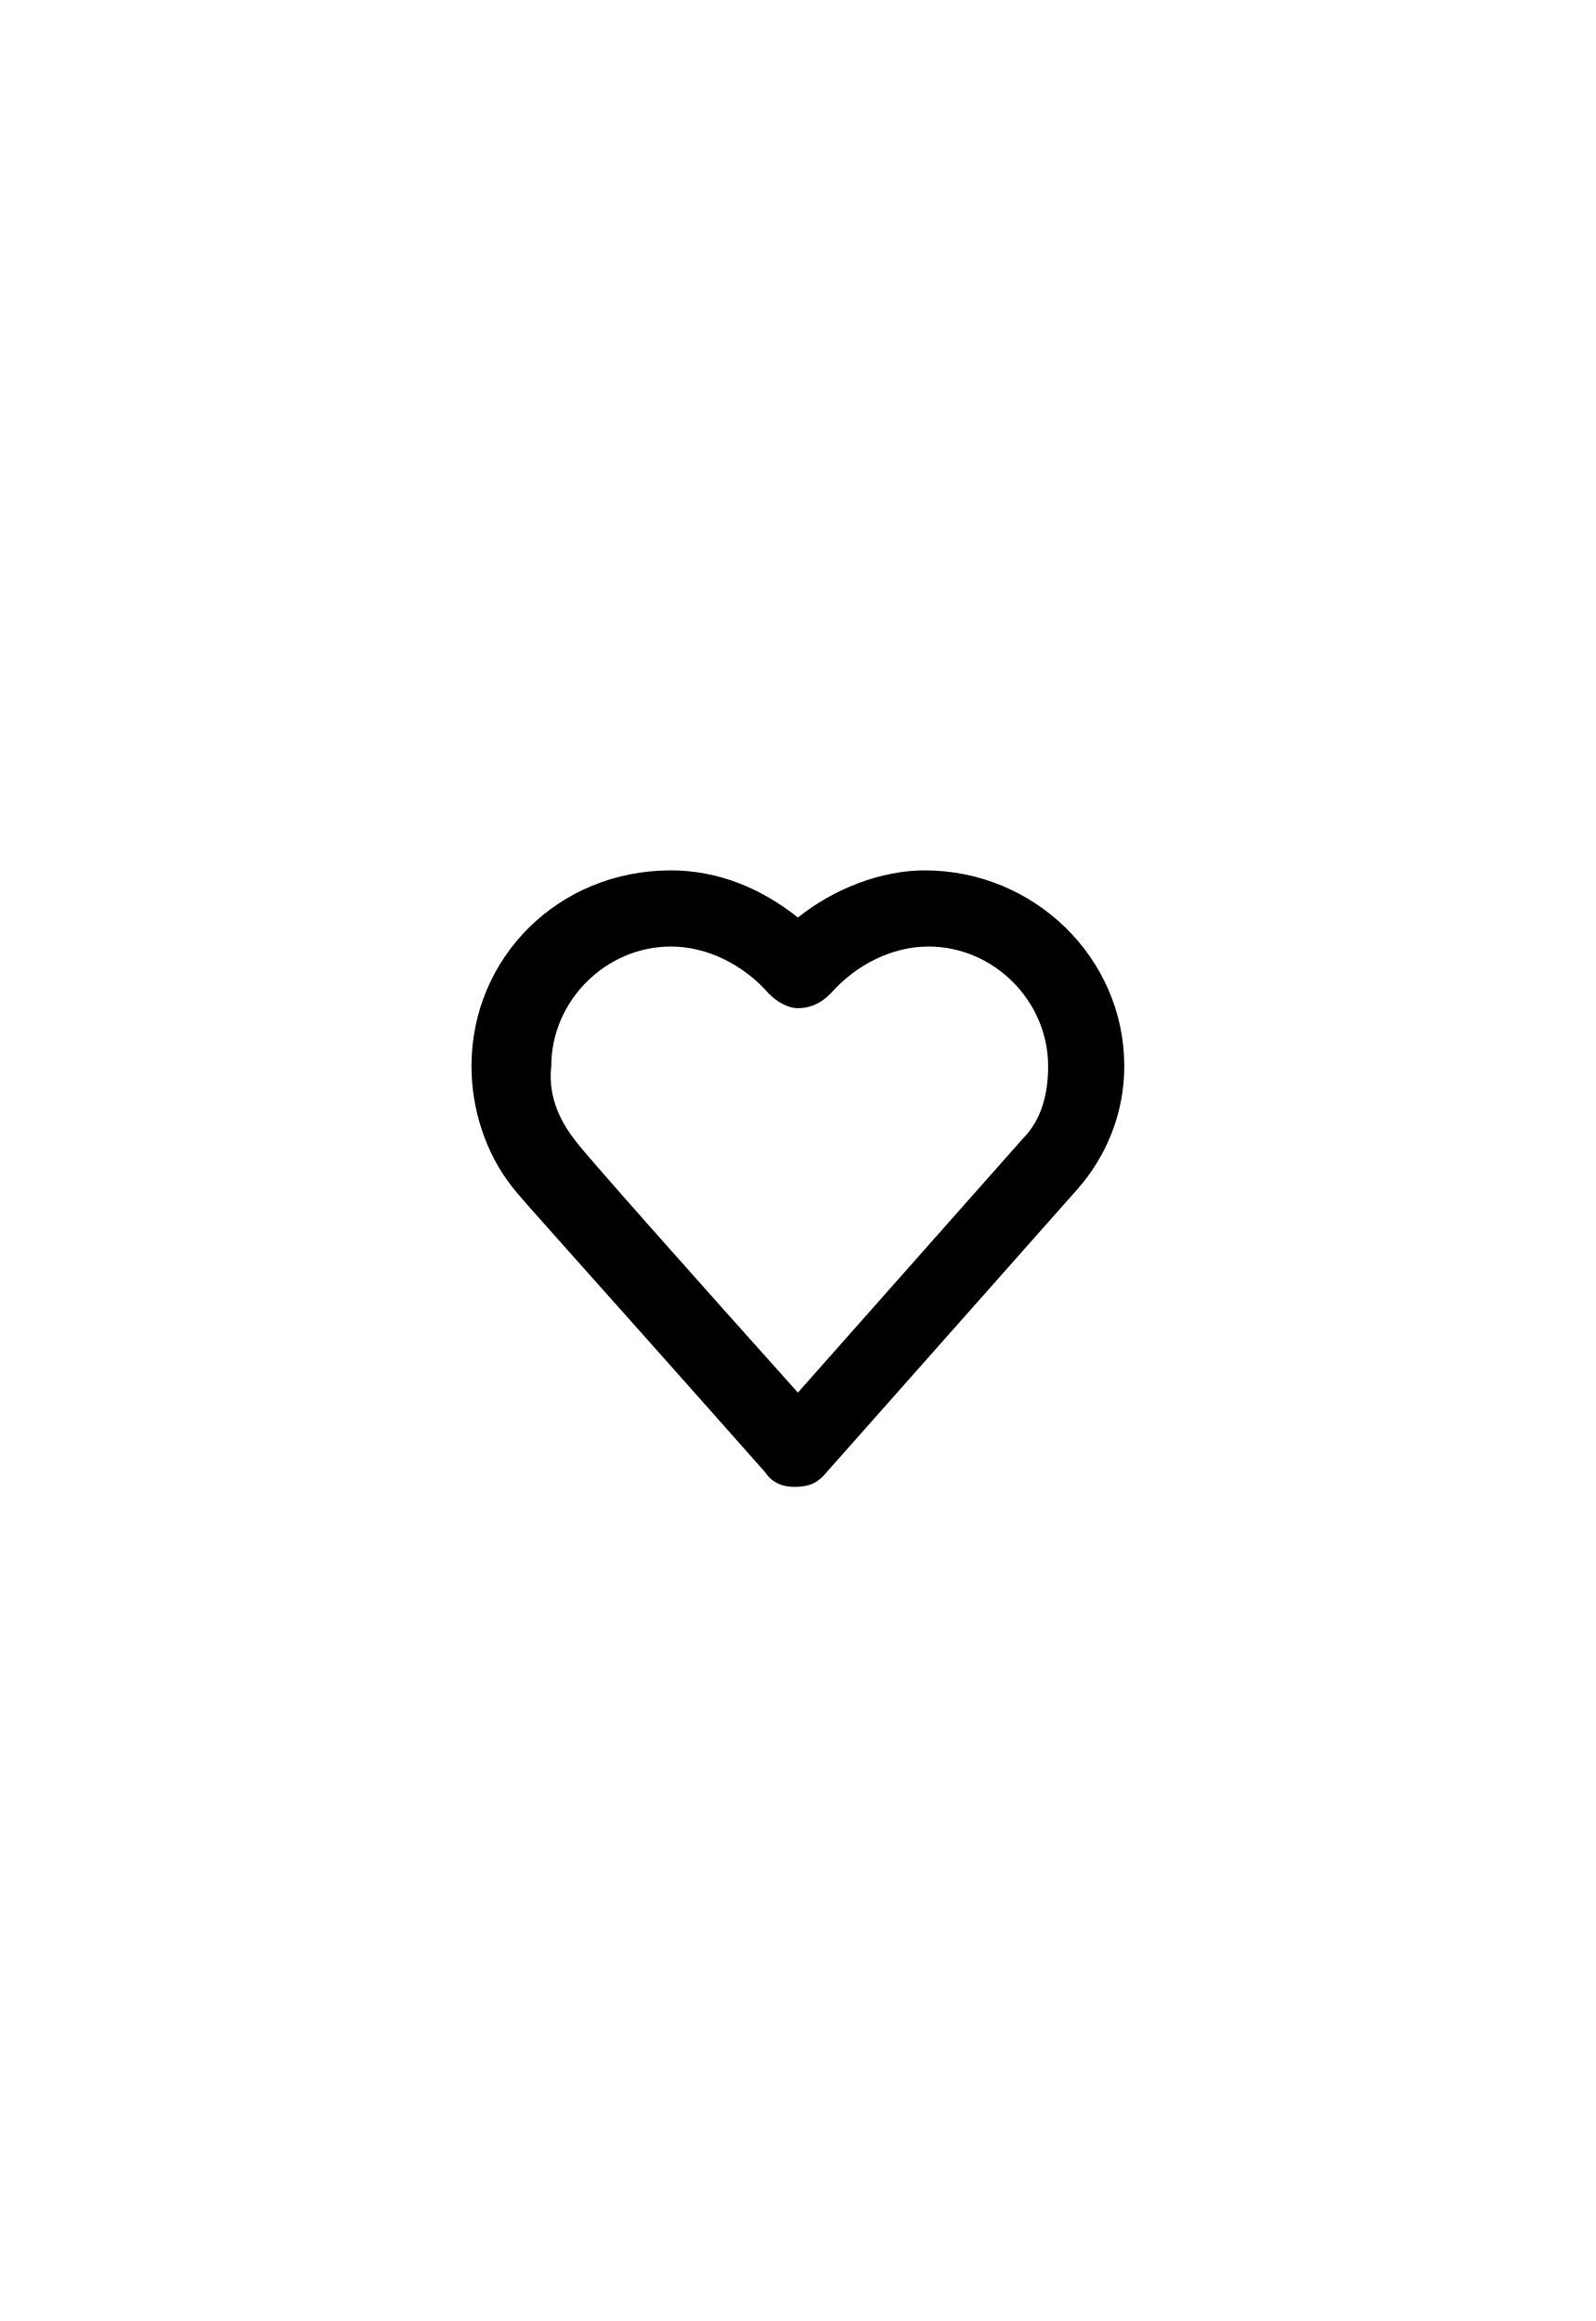
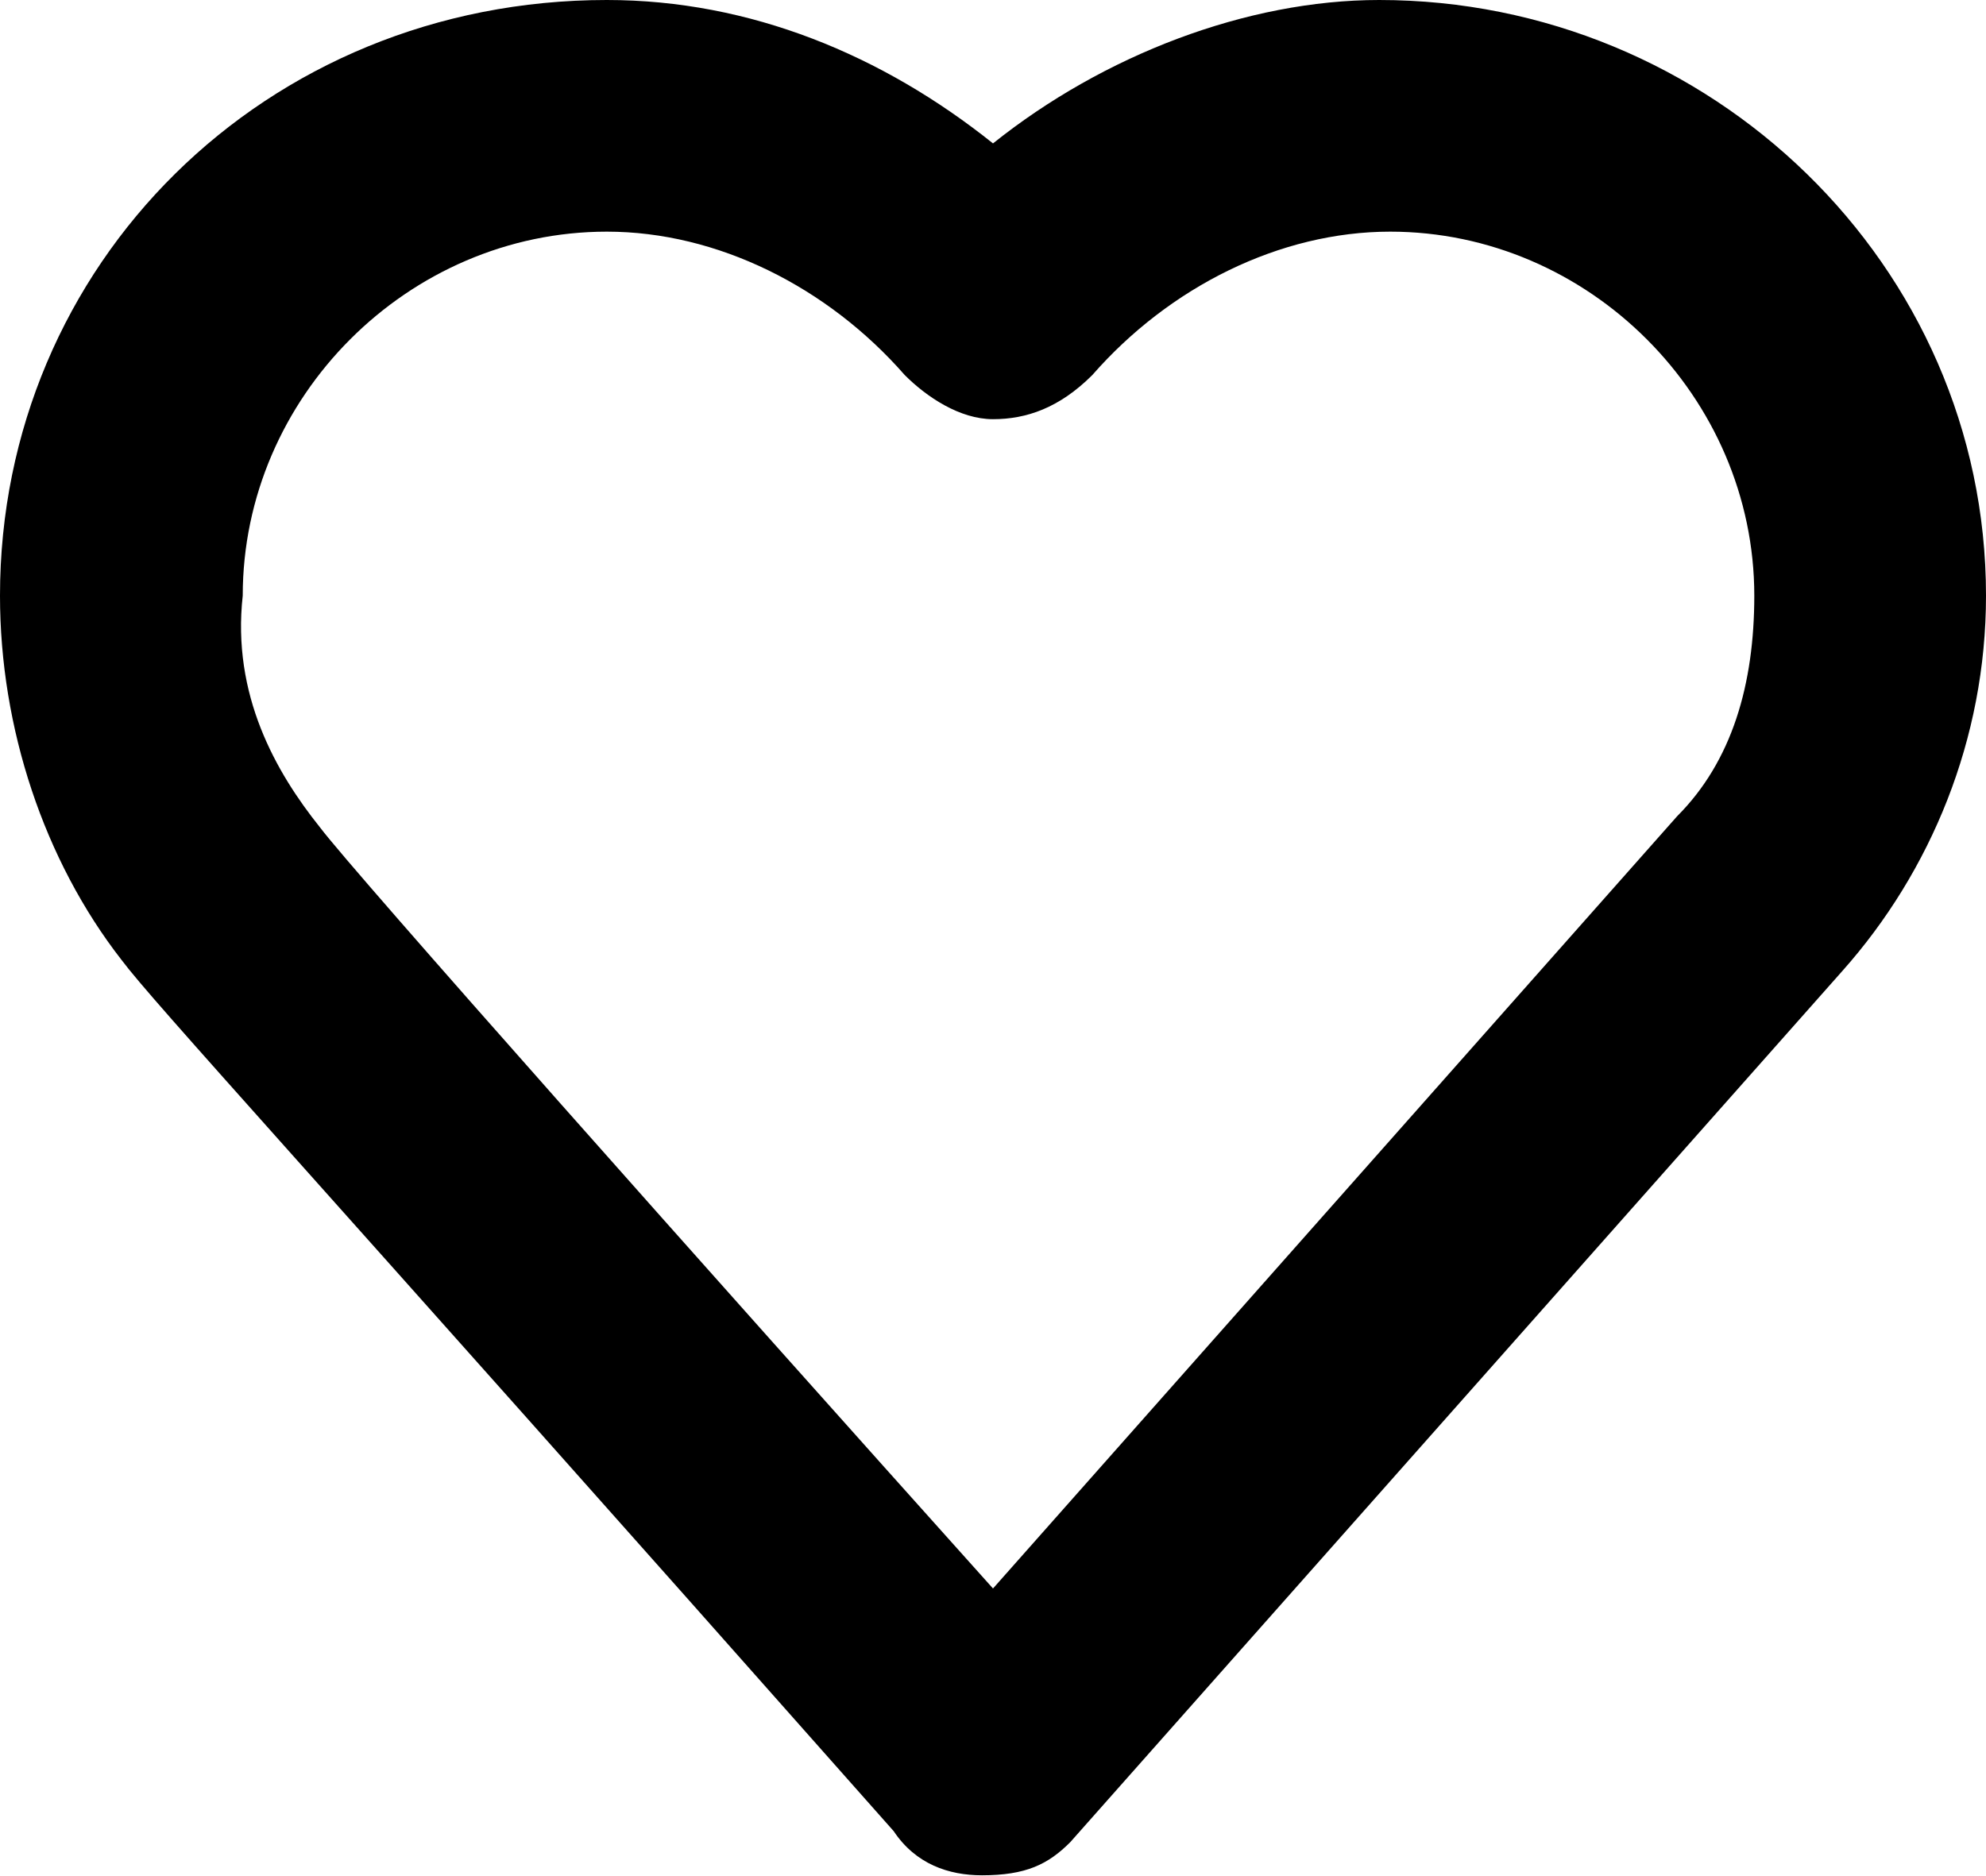
- <svg xmlns="http://www.w3.org/2000/svg" width="44" height="64" viewBox="0 0 44 64">
-   <path d="M21.9 41C21.6 41 21.3 40.9 21.1 40.6C15.7 34.5 14.4 33.1 14.1 32.7C13.4 31.8 13 30.6 13 29.4C13 26.4 15.4 24 18.5 24C19.8 24 21 24.5 22 25.3C23 24.5 24.3 24 25.5 24C28.5 24 31 26.4 31 29.4C31 30.7 30.5 31.9 29.7 32.8L22.7 40.7C22.5 40.9 22.3 41 21.9 41ZM15.9 31.5C16.2 31.9 19.4 35.5 22 38.4L28.2 31.4C28.7 30.9 28.9 30.2 28.9 29.4C28.9 27.6 27.4 26.1 25.6 26.1C24.6 26.1 23.6 26.6 22.9 27.4C22.6 27.7 22.3 27.8 22 27.8C21.7 27.8 21.4 27.6 21.2 27.4C20.5 26.6 19.5 26.1 18.5 26.1C16.7 26.1 15.2 27.6 15.2 29.4C15.1 30.3 15.5 31 15.9 31.5C15.8 31.5 15.8 31.5 15.9 31.5Z" />
+ <svg xmlns="http://www.w3.org/2000/svg" width="18" height="17" viewBox="0 0 18 17" fill="none">
+   <path d="M8.9 17C8.6 17 8.3 16.9 8.1 16.6C2.7 10.5 1.4 9.1 1.1 8.7C0.4 7.8 0 6.6 0 5.4C0 2.4 2.4 0 5.5 0C6.8 0 8 0.5 9 1.3C10 0.5 11.3 0 12.5 0C15.5 0 18 2.4 18 5.4C18 6.7 17.5 7.9 16.7 8.8L9.7 16.7C9.5 16.9 9.3 17 8.9 17ZM2.9 7.5C3.2 7.9 6.4 11.5 9 14.4L15.2 7.4C15.7 6.9 15.9 6.2 15.9 5.4C15.9 3.6 14.4 2.1 12.6 2.1C11.6 2.1 10.6 2.6 9.9 3.4C9.6 3.7 9.3 3.8 9 3.8C8.7 3.8 8.4 3.6 8.2 3.4C7.5 2.6 6.5 2.1 5.5 2.1C3.7 2.1 2.2 3.6 2.2 5.4C2.1 6.3 2.5 7 2.9 7.5C2.8 7.5 2.8 7.5 2.9 7.5Z" fill="black" />
</svg>
